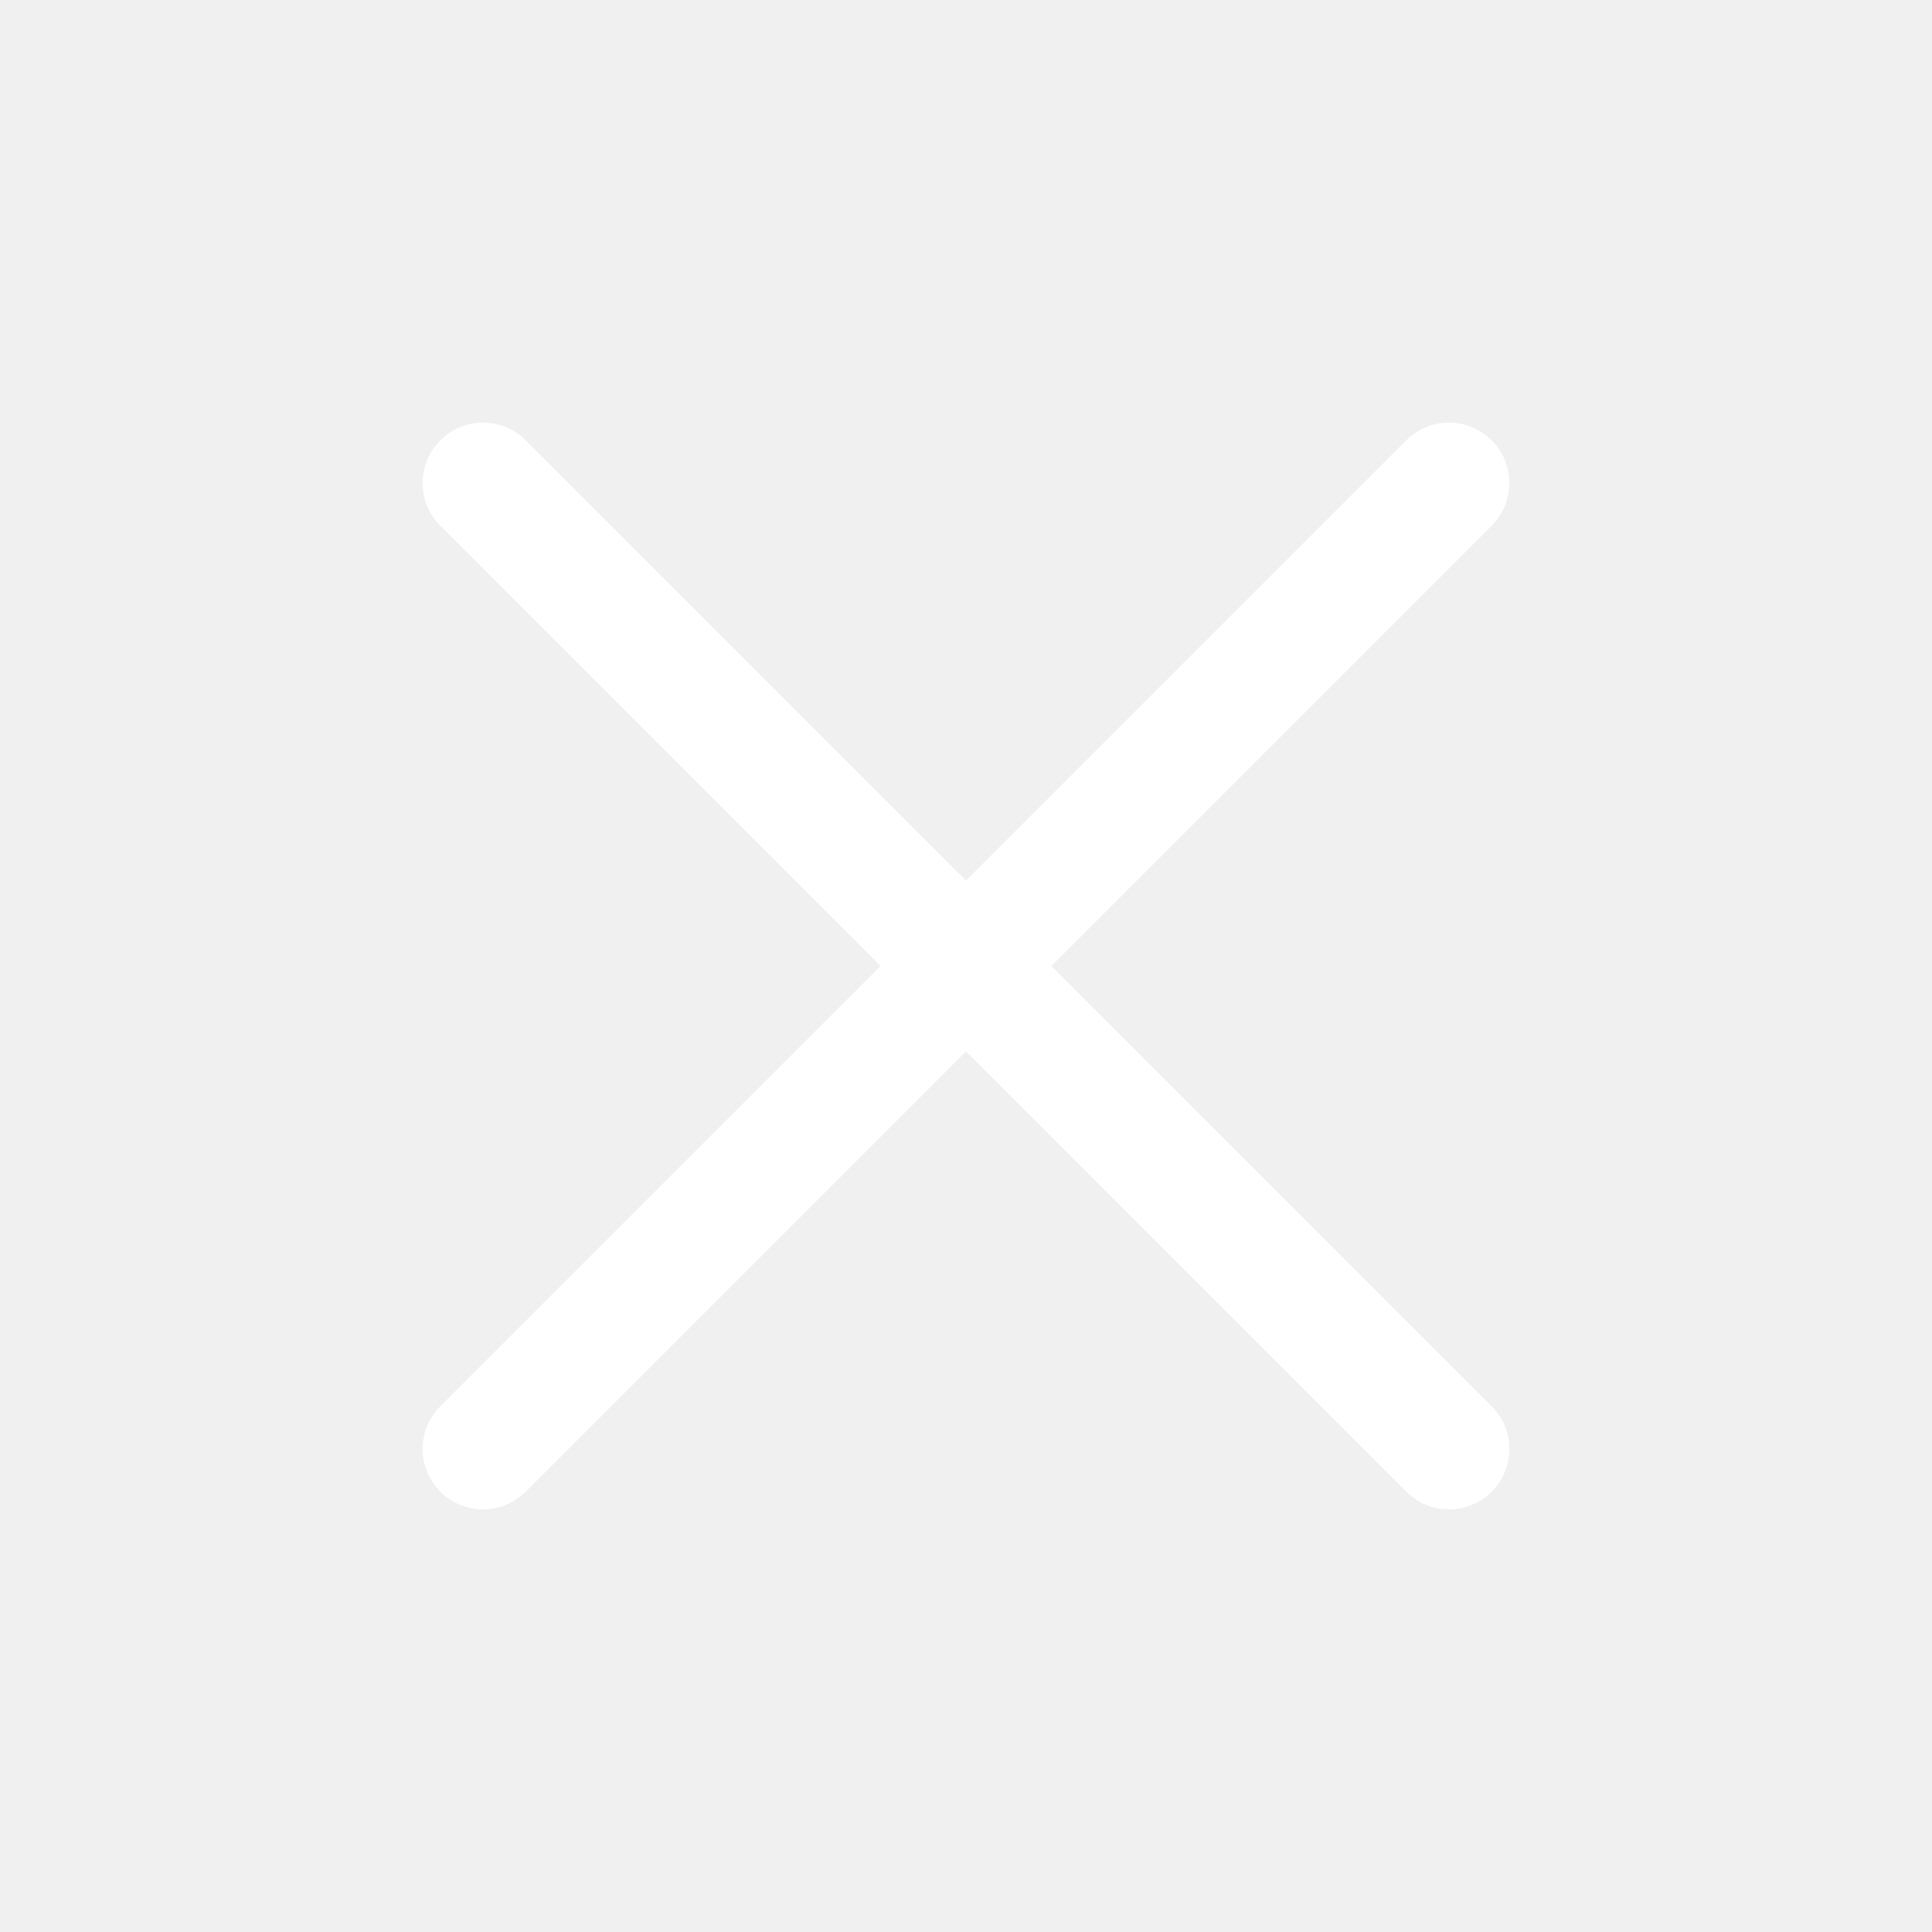
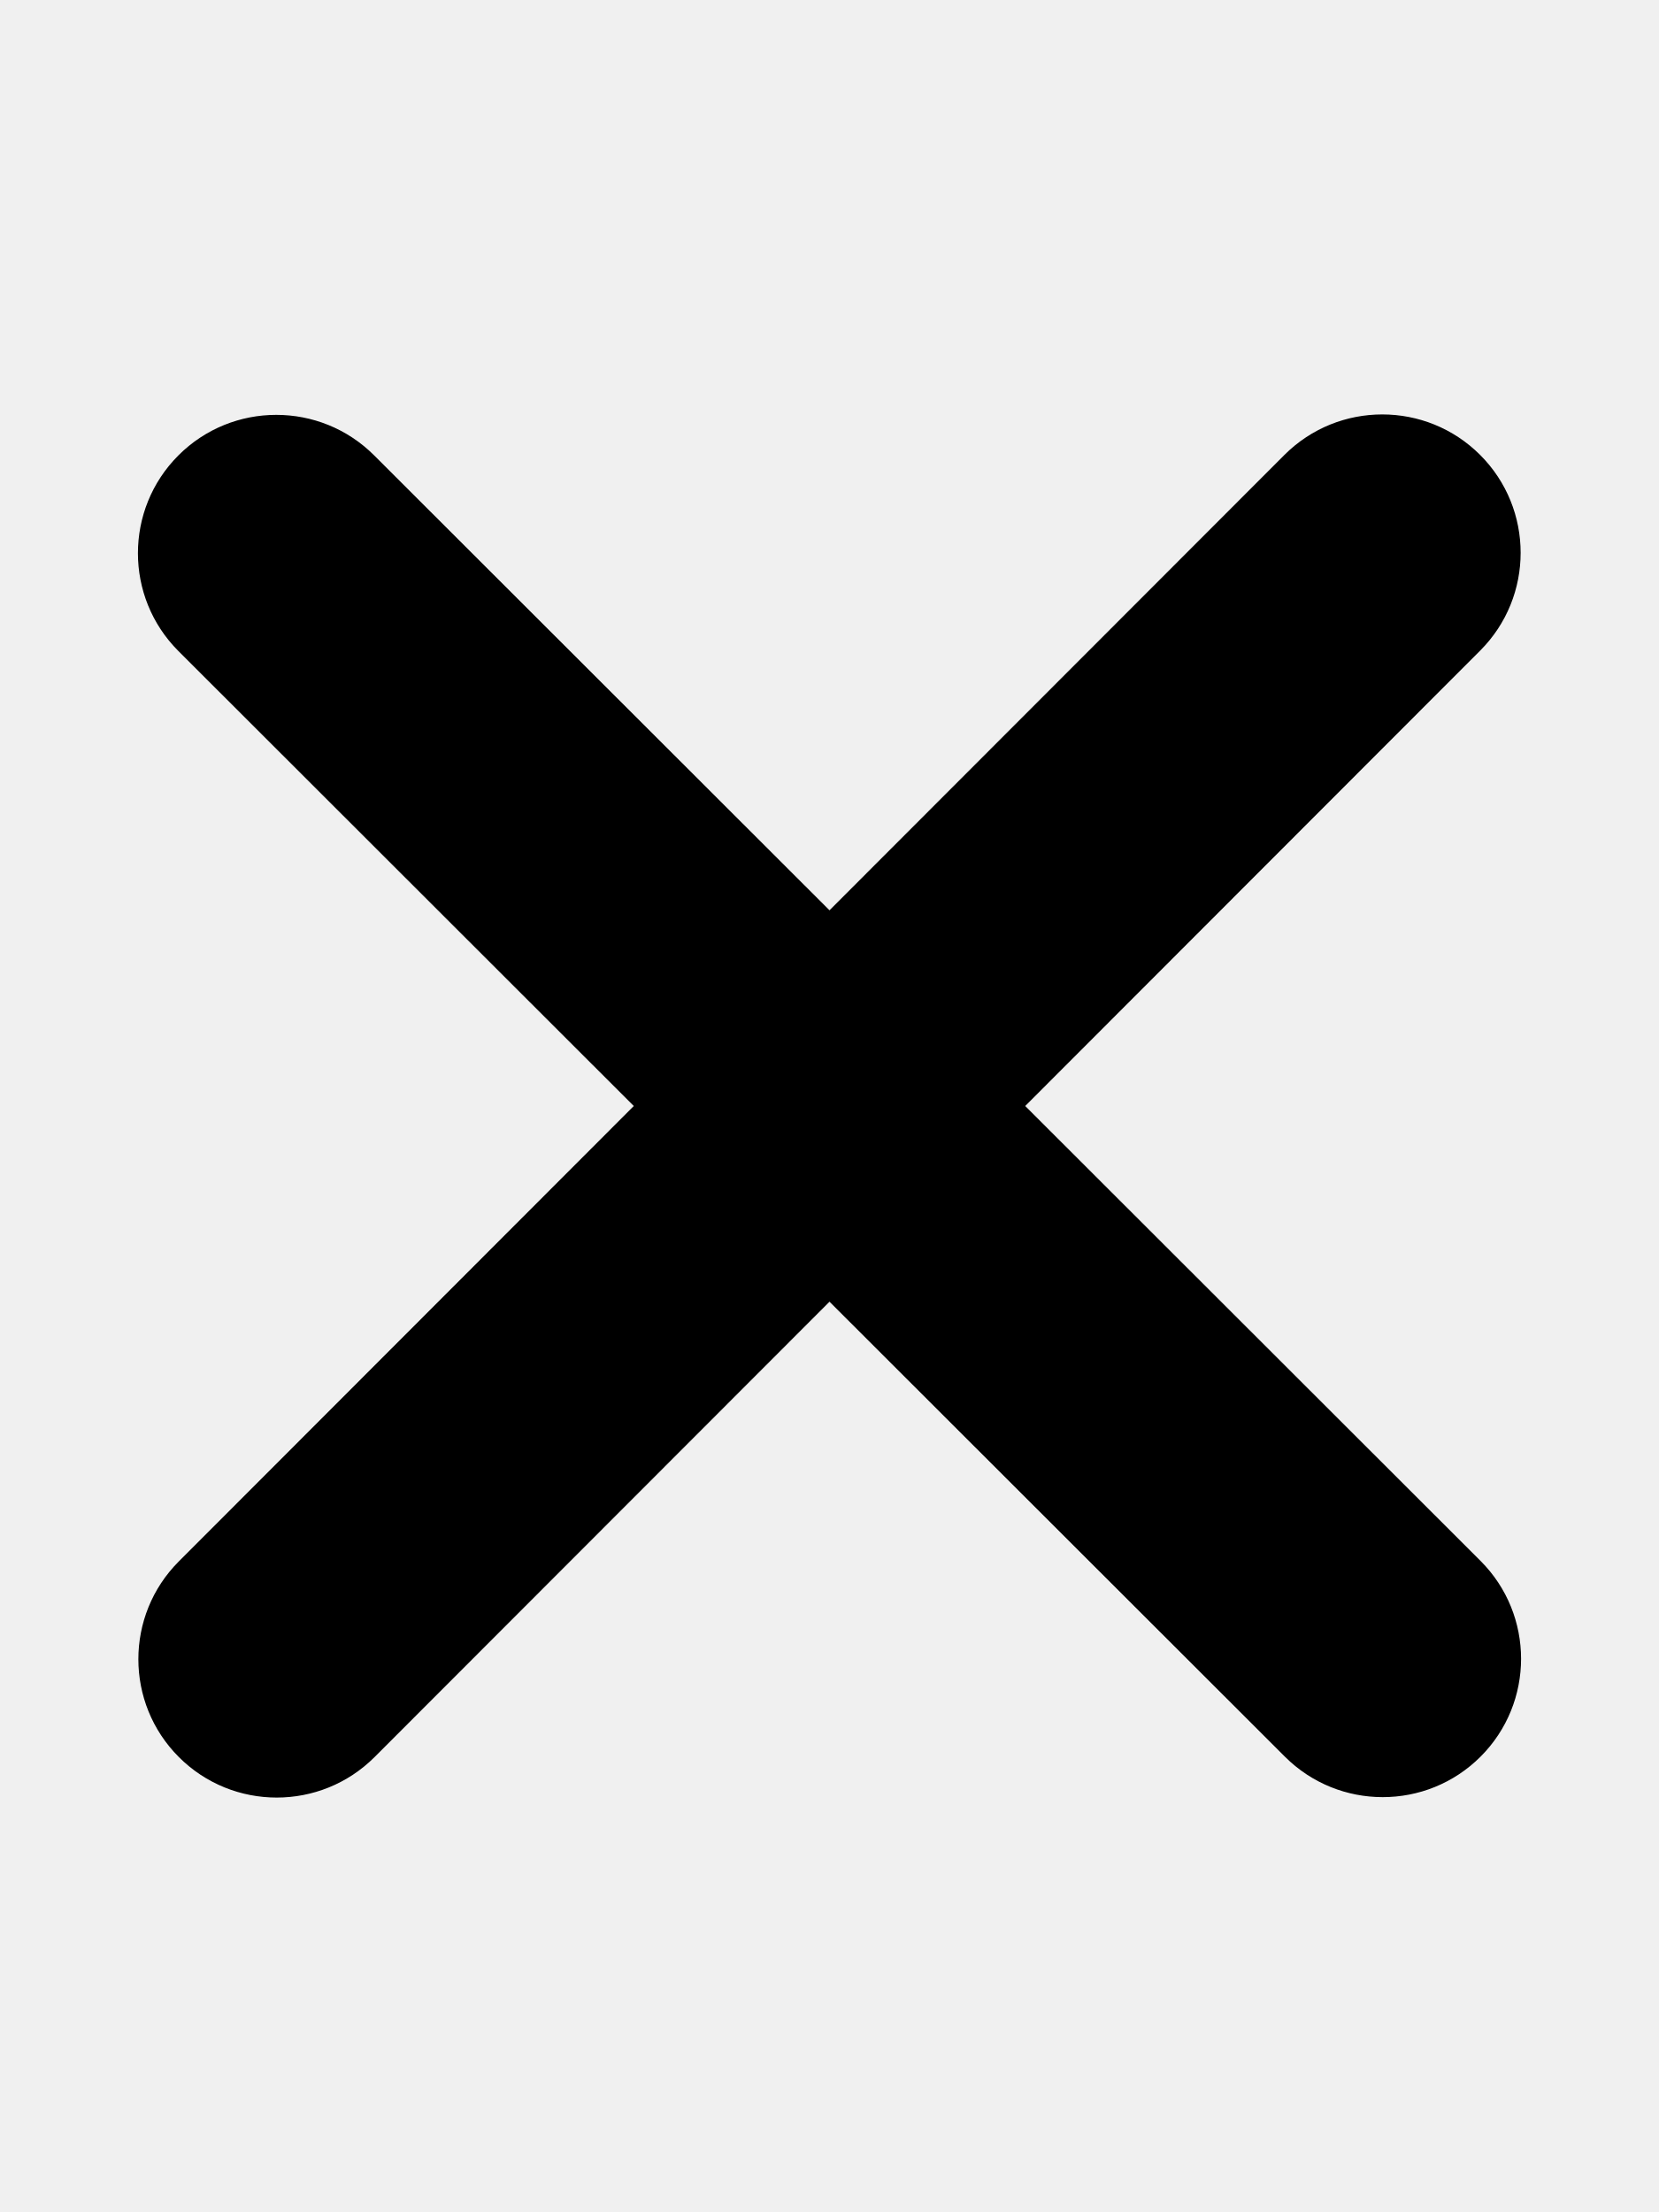
- <svg xmlns="http://www.w3.org/2000/svg" fill="none" viewBox="0 0 24 24" stroke-width="1.5" stroke="#fff" class="size-6">
-   <path stroke-linecap="round" stroke-linejoin="round" d="M6 18 18 6M6 6l12 12" />
+ <svg xmlns="http://www.w3.org/2000/svg" viewBox="0 0 384 512">
+   <path fill="#000000" d="M342.6 150.6c12.5-12.5 12.5-32.8 0-45.3s-32.8-12.5-45.3 0L192 210.7 86.6 105.4c-12.5-12.5-32.8-12.5-45.3 0s-12.5 32.8 0 45.3L146.7 256 41.4 361.4c-12.5 12.5-12.5 32.8 0 45.3s32.8 12.5 45.3 0L192 301.3 297.4 406.6c12.5 12.5 32.8 12.5 45.3 0s12.5-32.8 0-45.3L237.3 256 342.6 150.6z" />
</svg>
